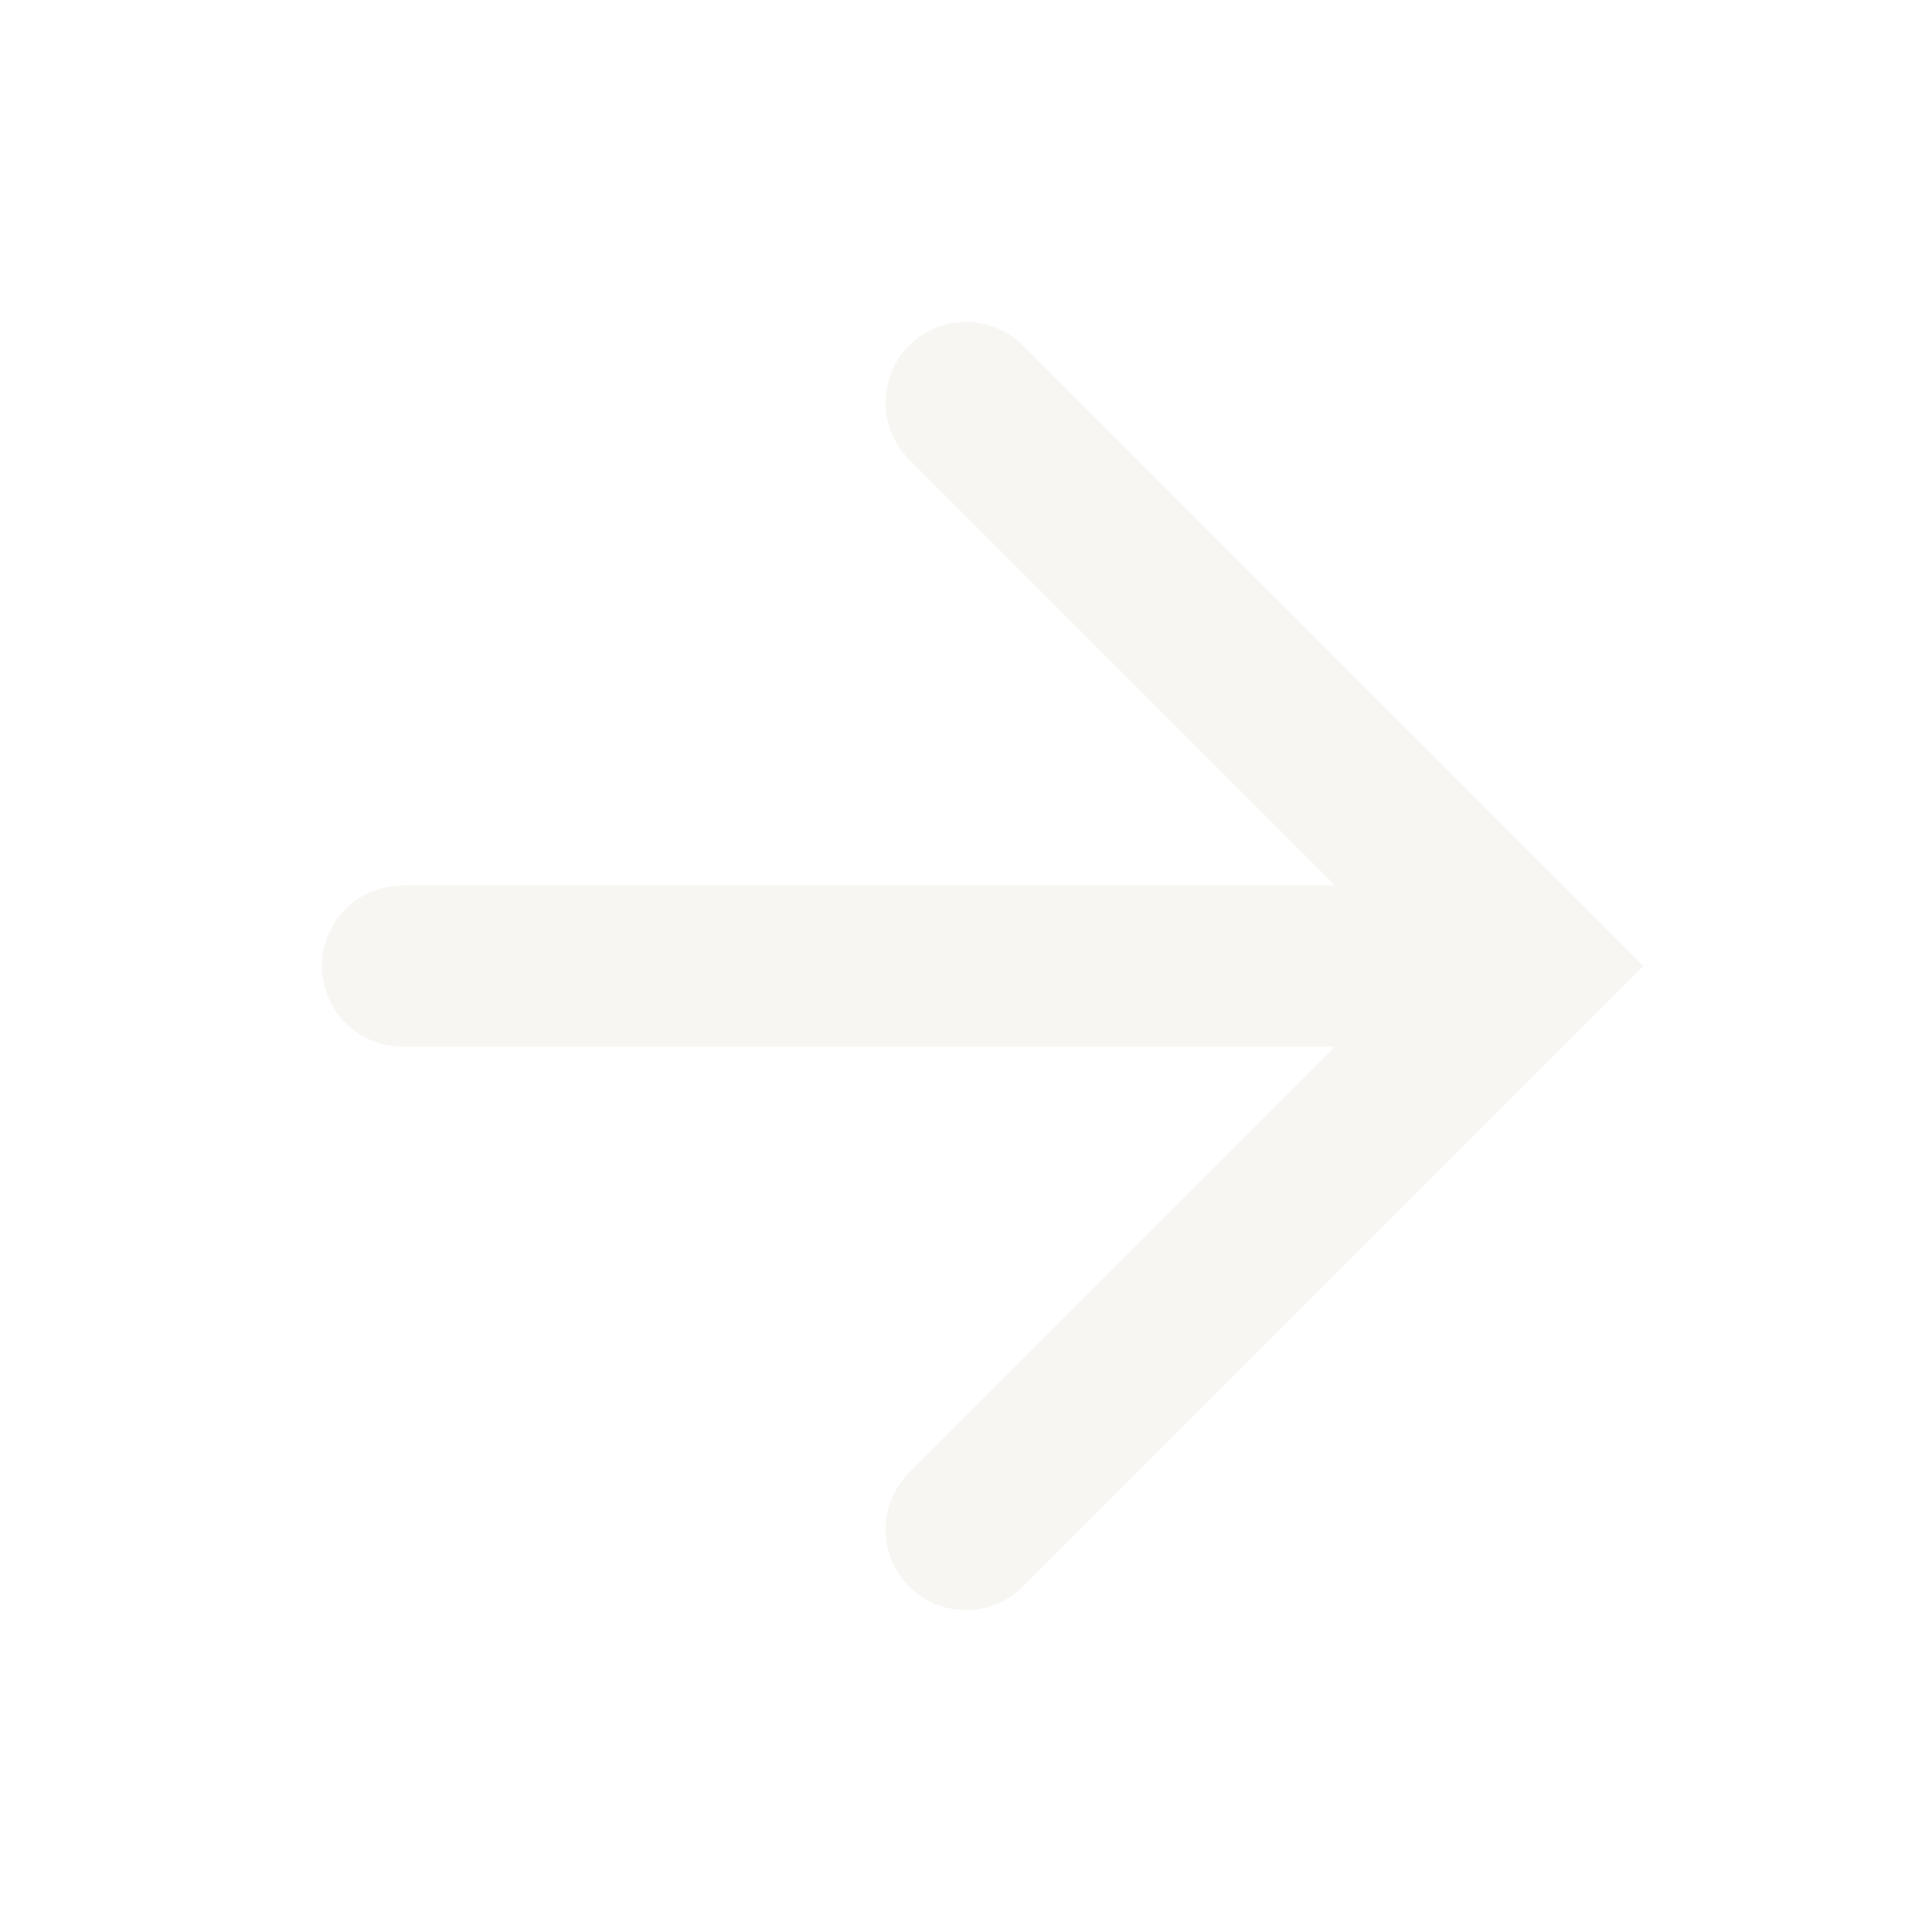
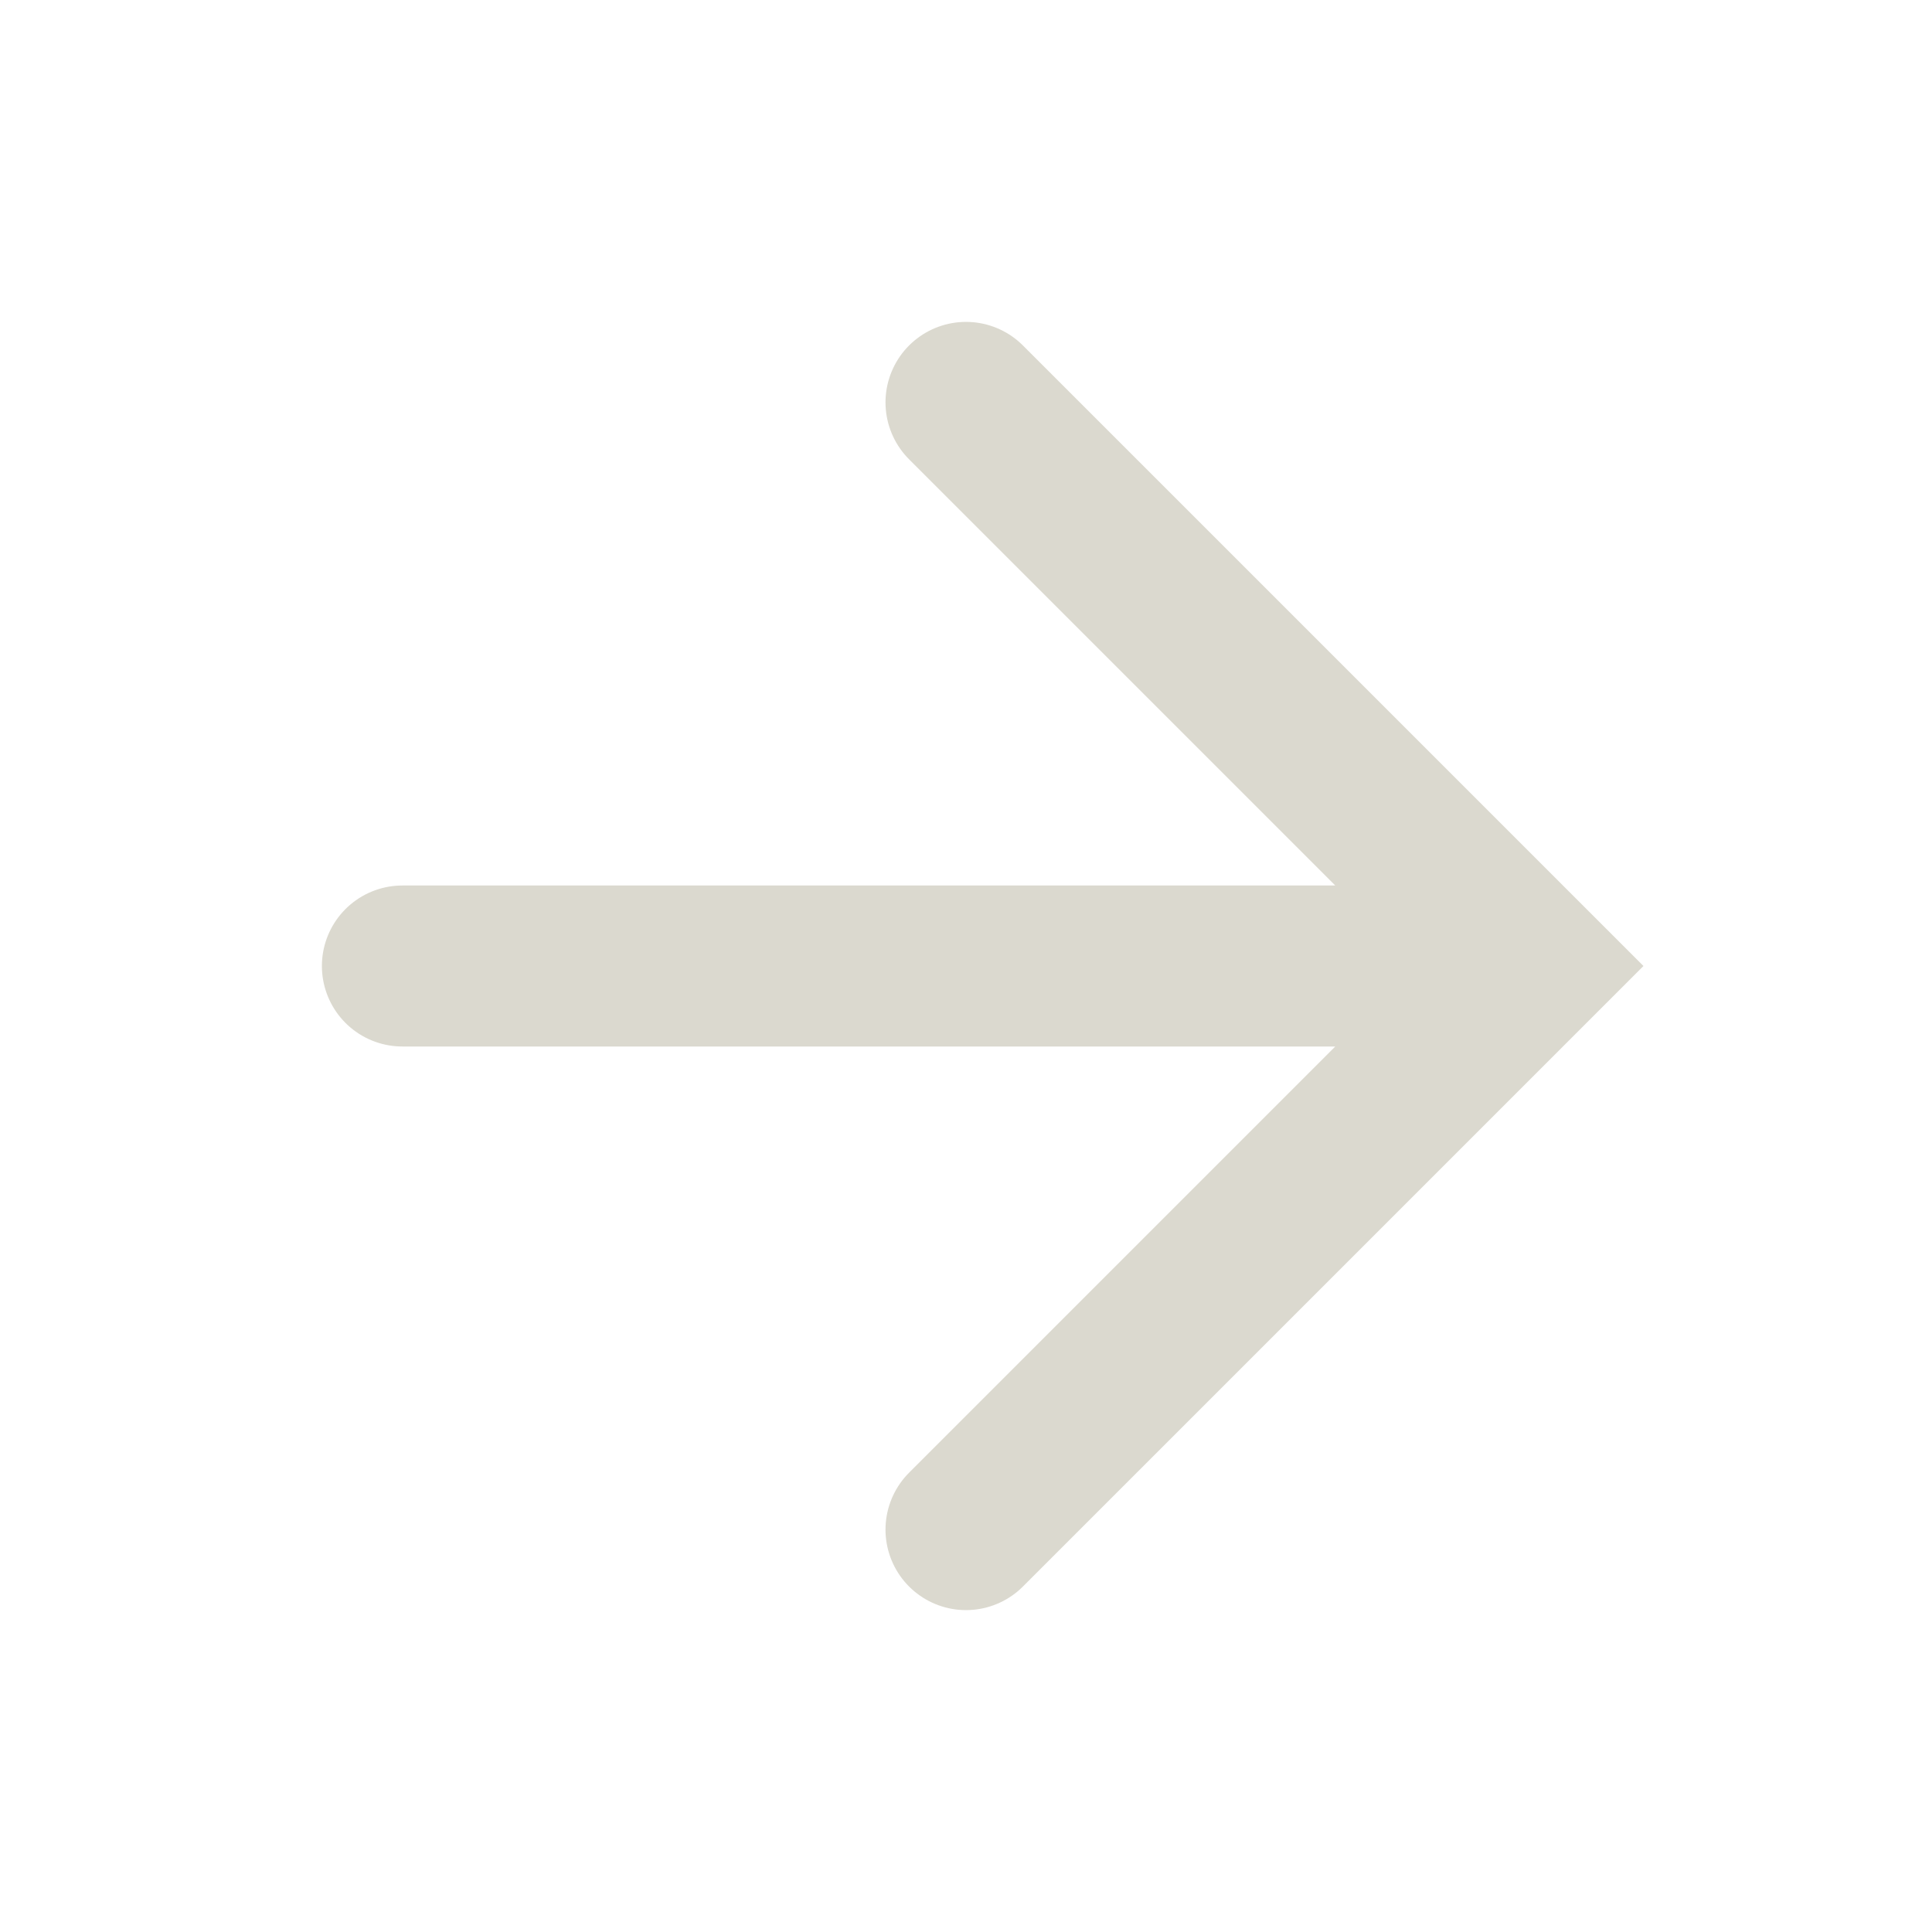
<svg xmlns="http://www.w3.org/2000/svg" preserveAspectRatio="none" overflow="visible" style="display: block;" width="18" height="18" viewBox="0 0 18 18" fill="none">
  <g id="arrow-right">
-     <path id="Vector" d="M3.749 9H14.251M9 14.251L14.251 9L9 3.749" stroke-width="1.5" stroke-linecap="round" stroke="#F7F6F2" />
+     <path id="Vector" d="M3.749 9H14.251M9 14.251L14.251 9L9 3.749" stroke-width="1.5" stroke-linecap="round" stroke="#DBD9CF" />
  </g>
</svg>
